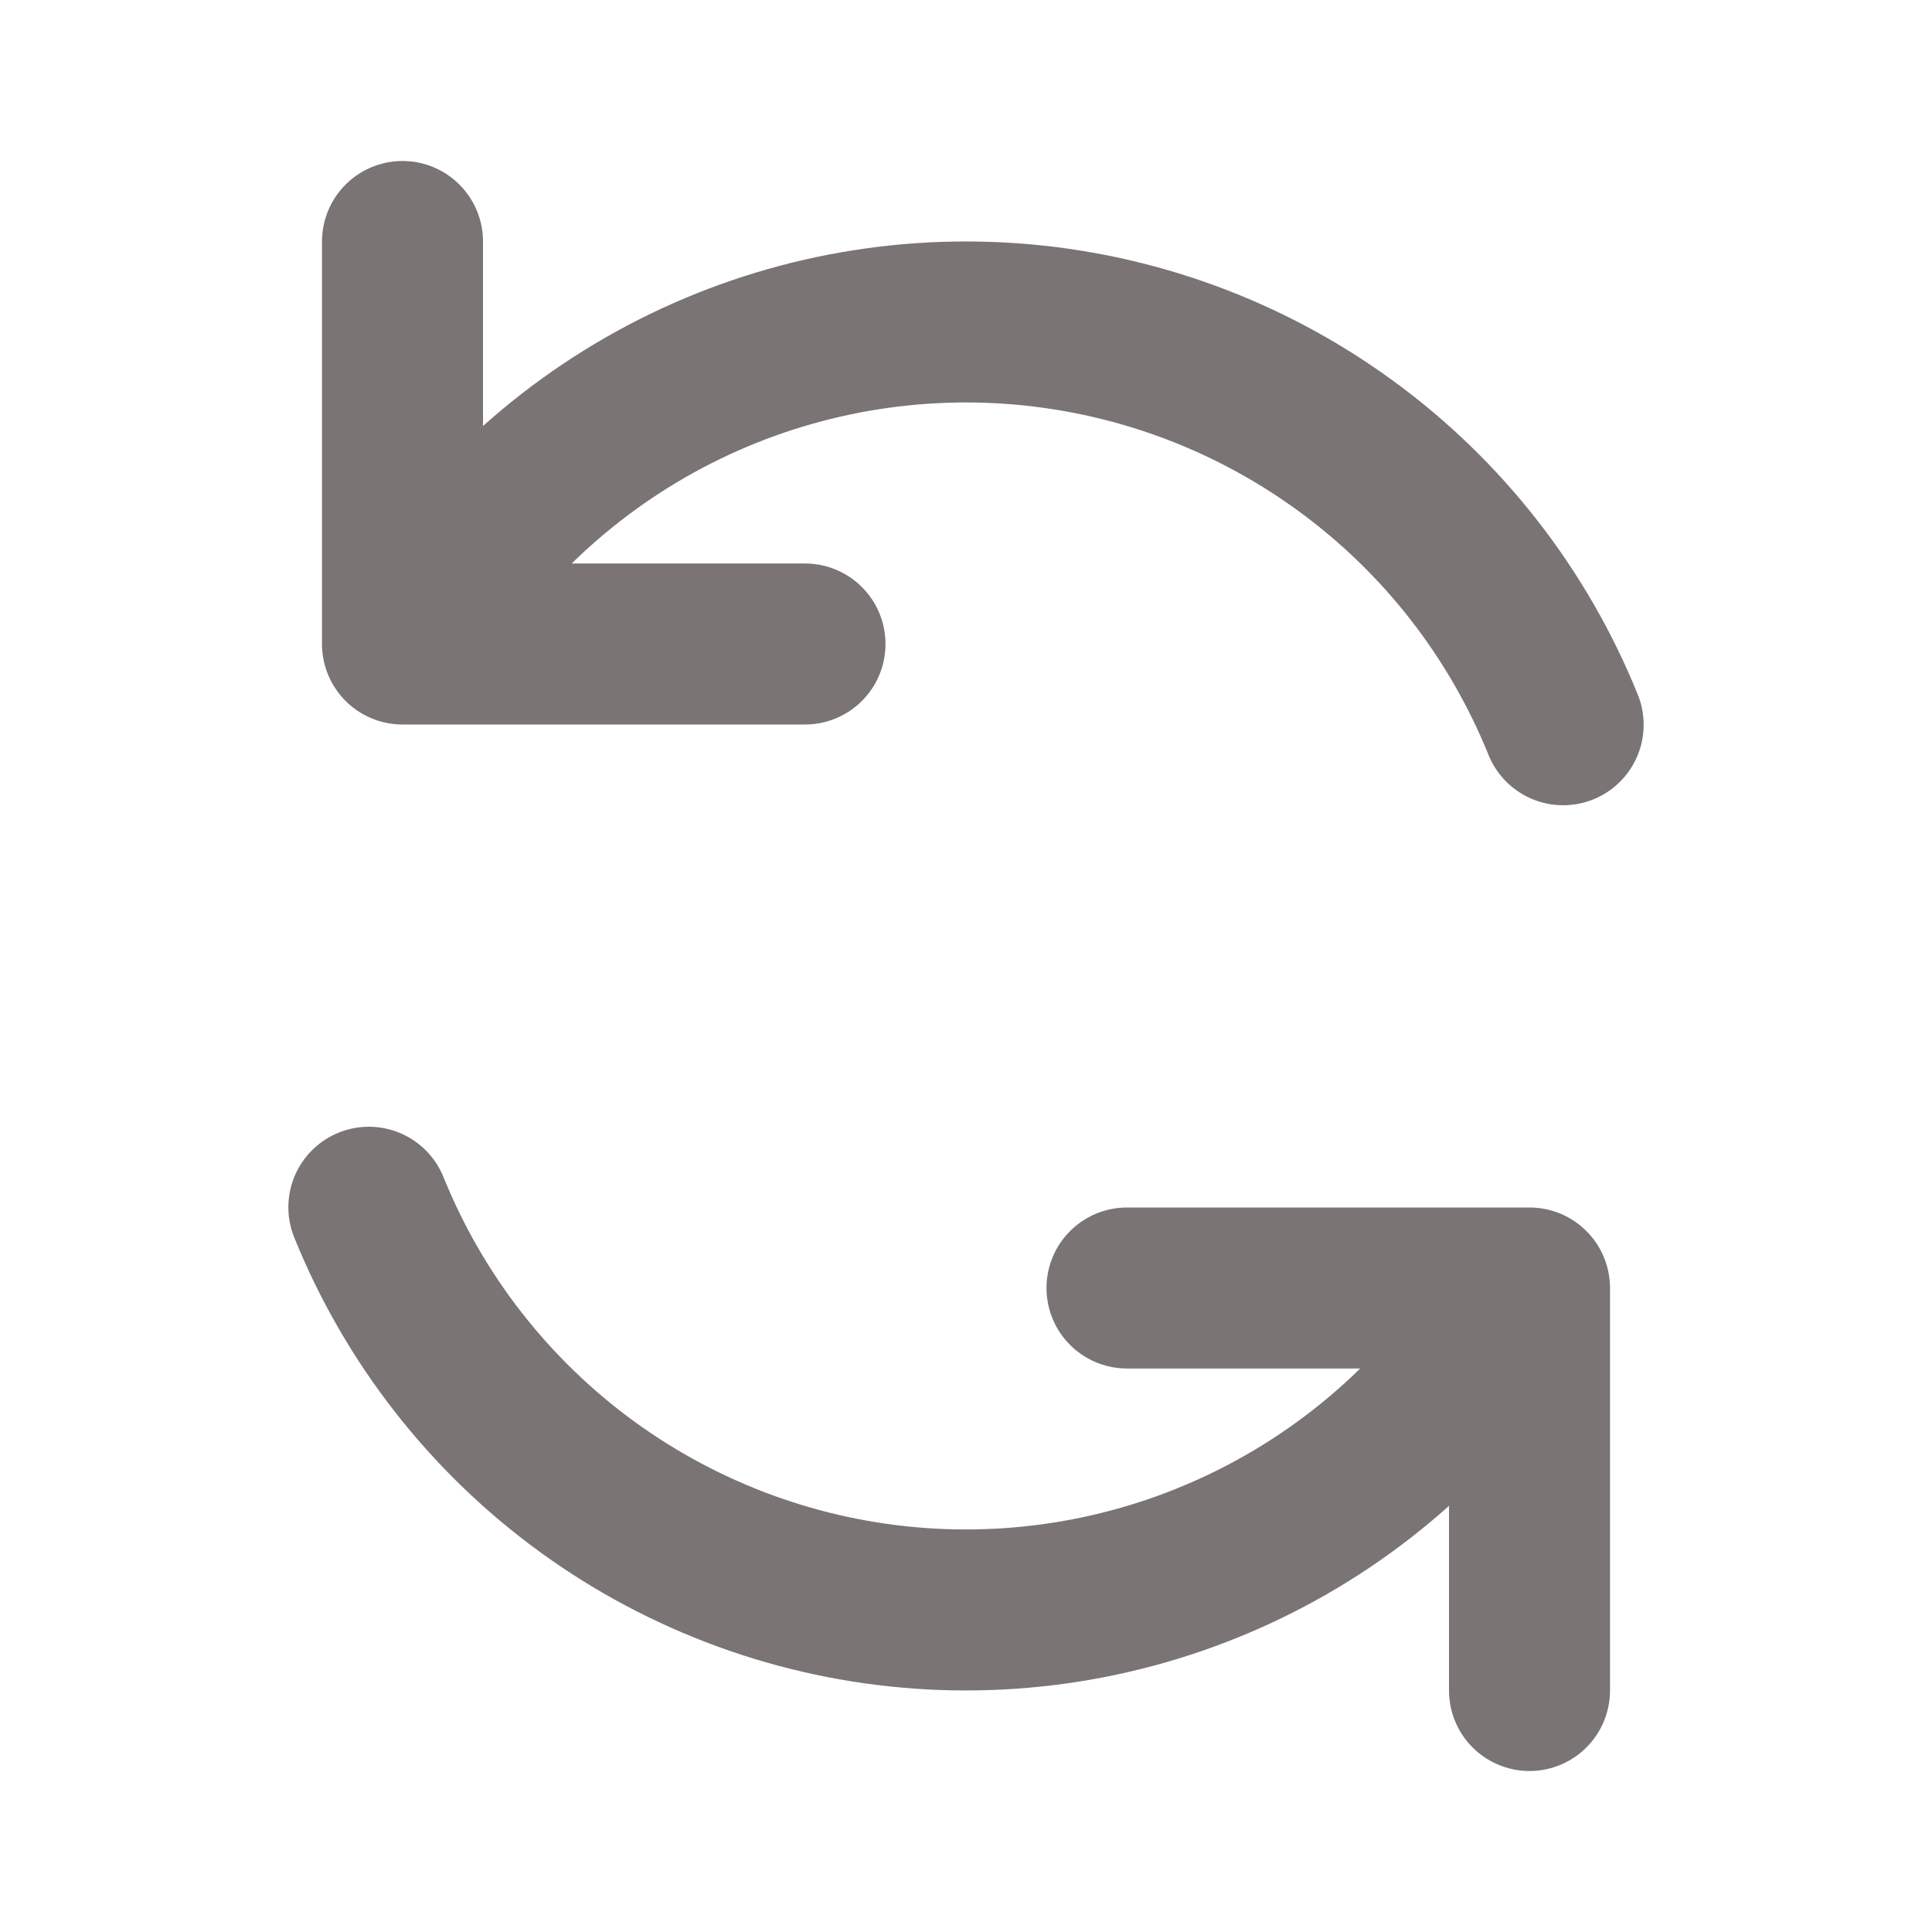
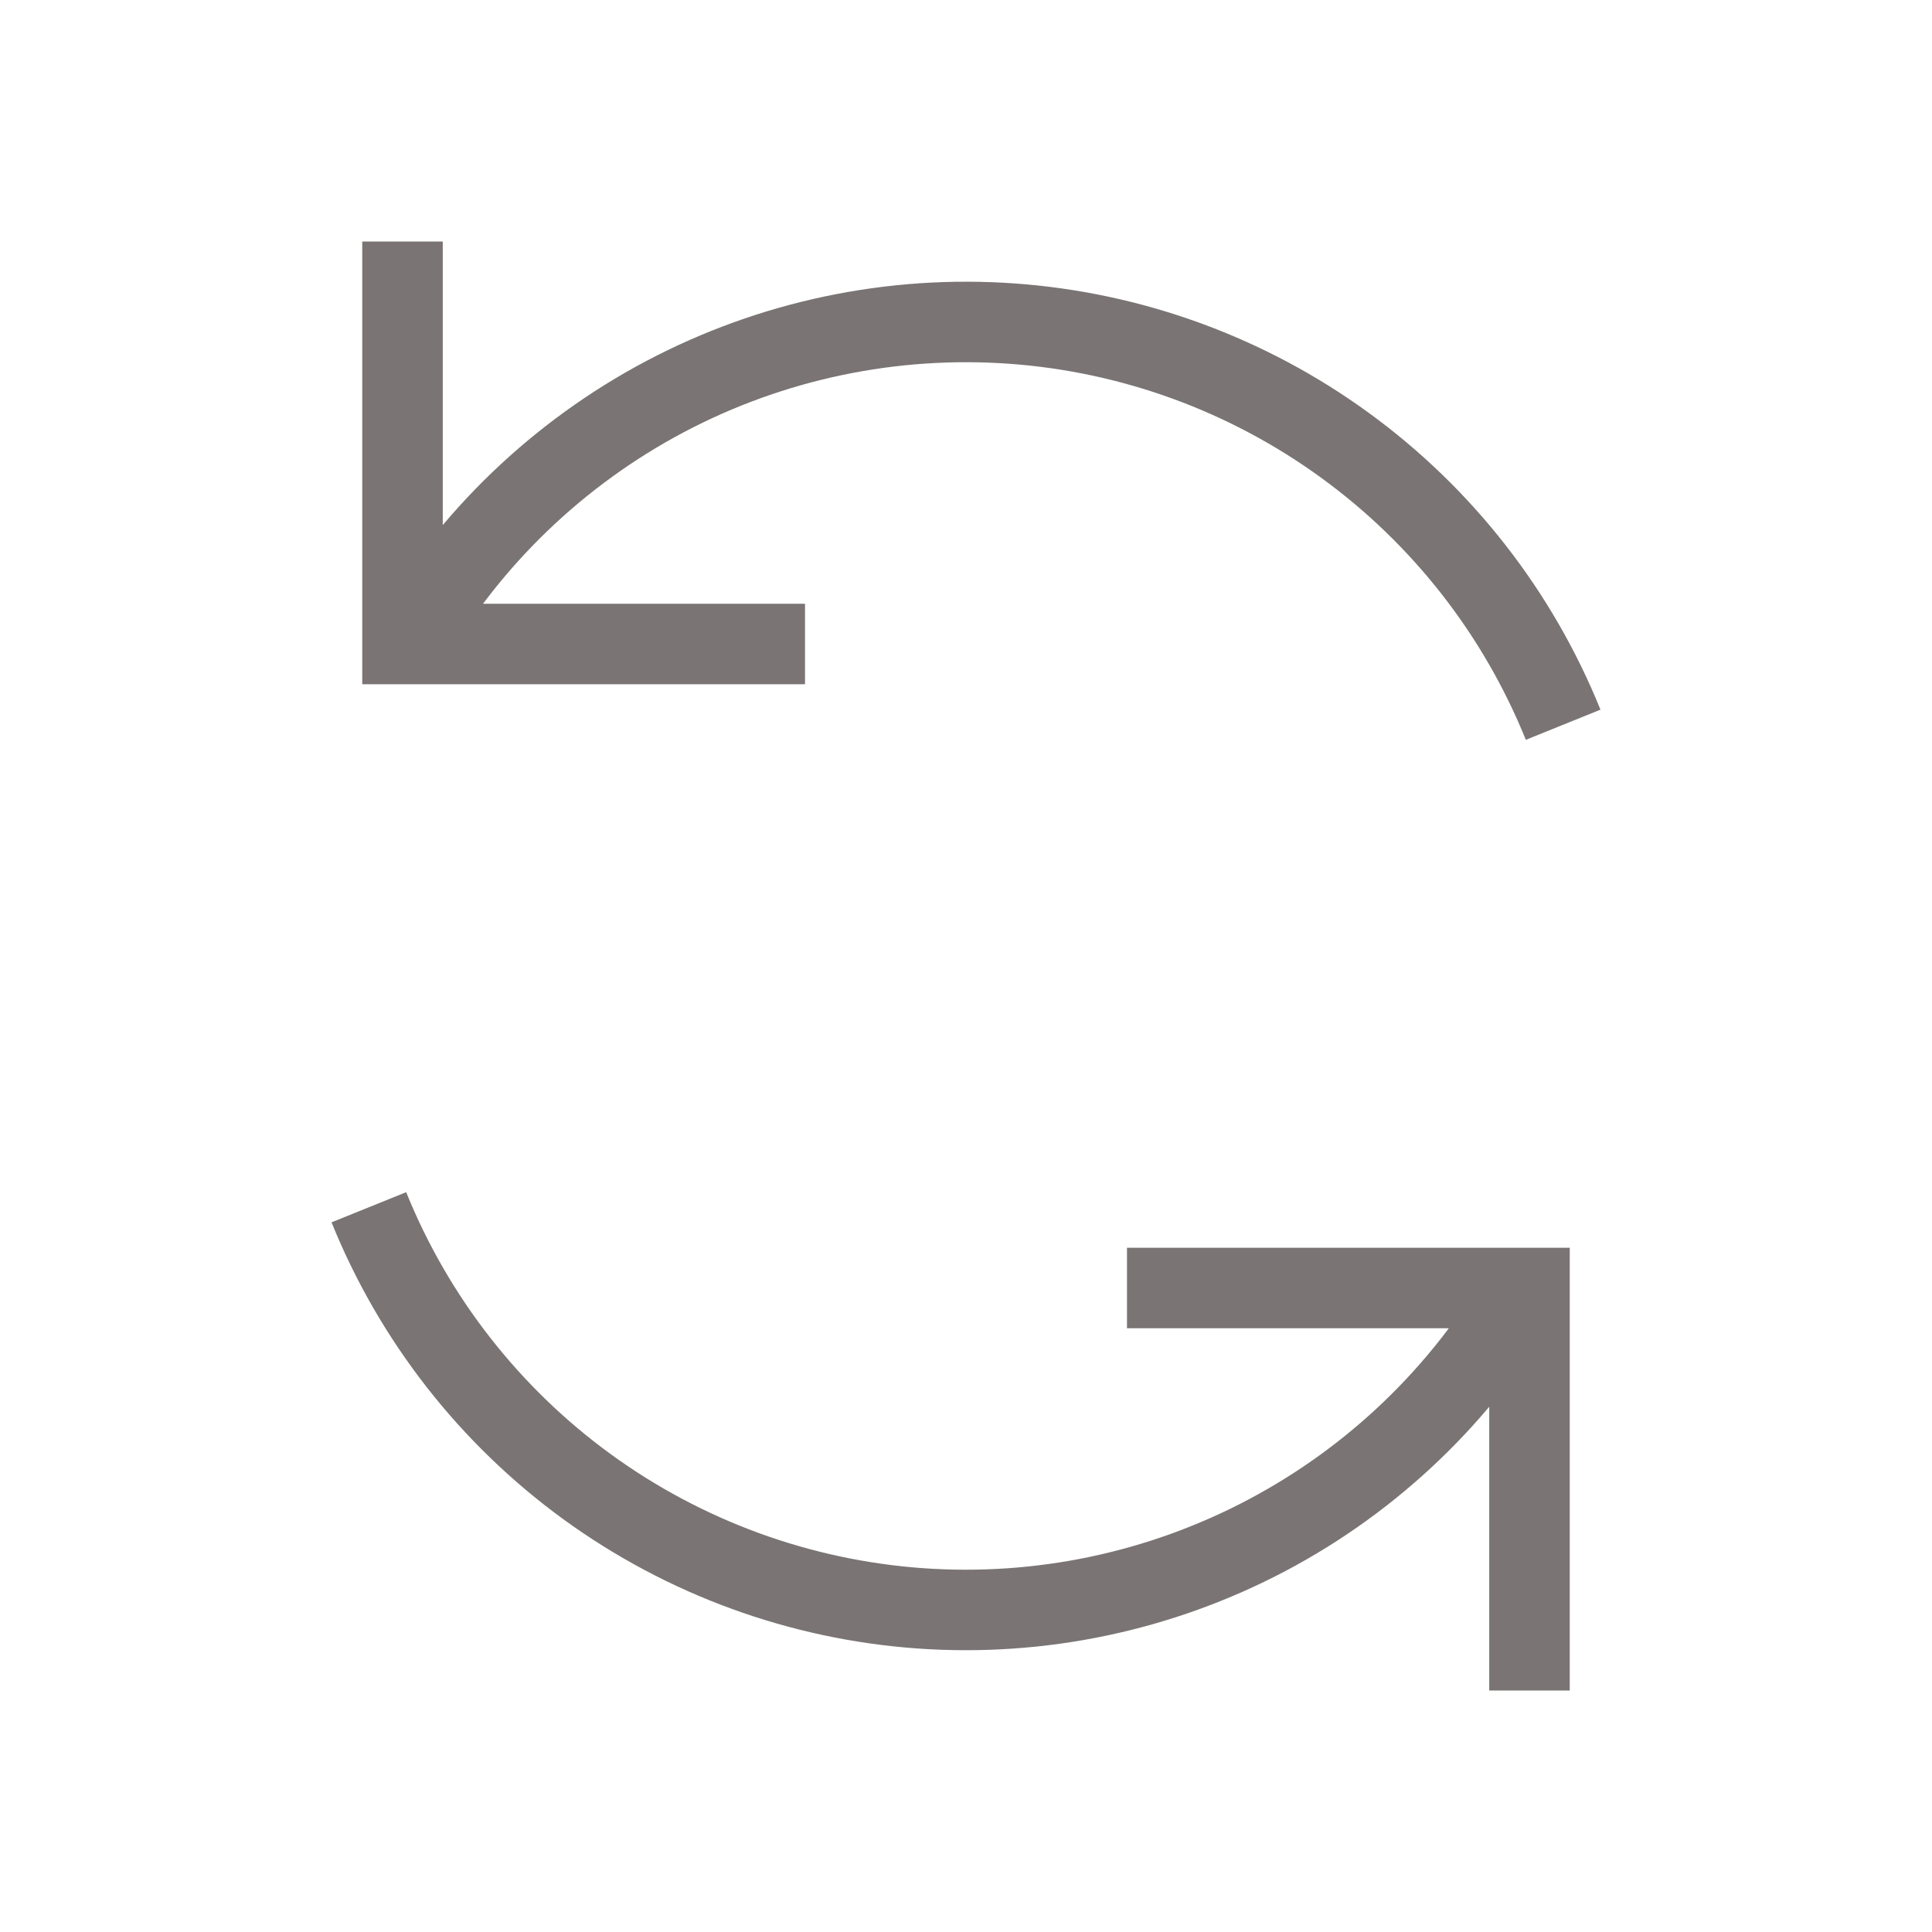
<svg xmlns="http://www.w3.org/2000/svg" width="24" height="24" viewBox="0 0 24 24" fill="none">
-   <path d="M14 16H19V21M10 8H5V3M19.418 9.003C18.857 7.615 17.919 6.413 16.708 5.532C15.498 4.651 14.065 4.127 12.572 4.02C11.079 3.913 9.586 4.227 8.263 4.926C6.94 5.626 5.839 6.682 5.086 7.976M4.582 14.997C5.143 16.385 6.082 17.587 7.292 18.468C8.502 19.348 9.935 19.872 11.427 19.979C12.92 20.086 14.413 19.772 15.736 19.073C17.059 18.374 18.16 17.317 18.913 16.024" stroke="#7A7474" stroke-width="2" stroke-linecap="round" stroke-linejoin="round" />
+   <path d="M14 16H19V21M10 8H5V3M19.418 9.003C18.857 7.615 17.919 6.413 16.708 5.532C15.498 4.651 14.065 4.127 12.572 4.02C11.079 3.913 9.586 4.227 8.263 4.926C6.94 5.626 5.839 6.682 5.086 7.976M4.582 14.997C5.143 16.385 6.082 17.587 7.292 18.468C8.502 19.348 9.935 19.872 11.427 19.979C12.92 20.086 14.413 19.772 15.736 19.073C17.059 18.374 18.16 17.317 18.913 16.024" stroke="#7A7474" strokeWidth="2" strokeLinecap="round" strokeLinejoin="round" />
</svg>
